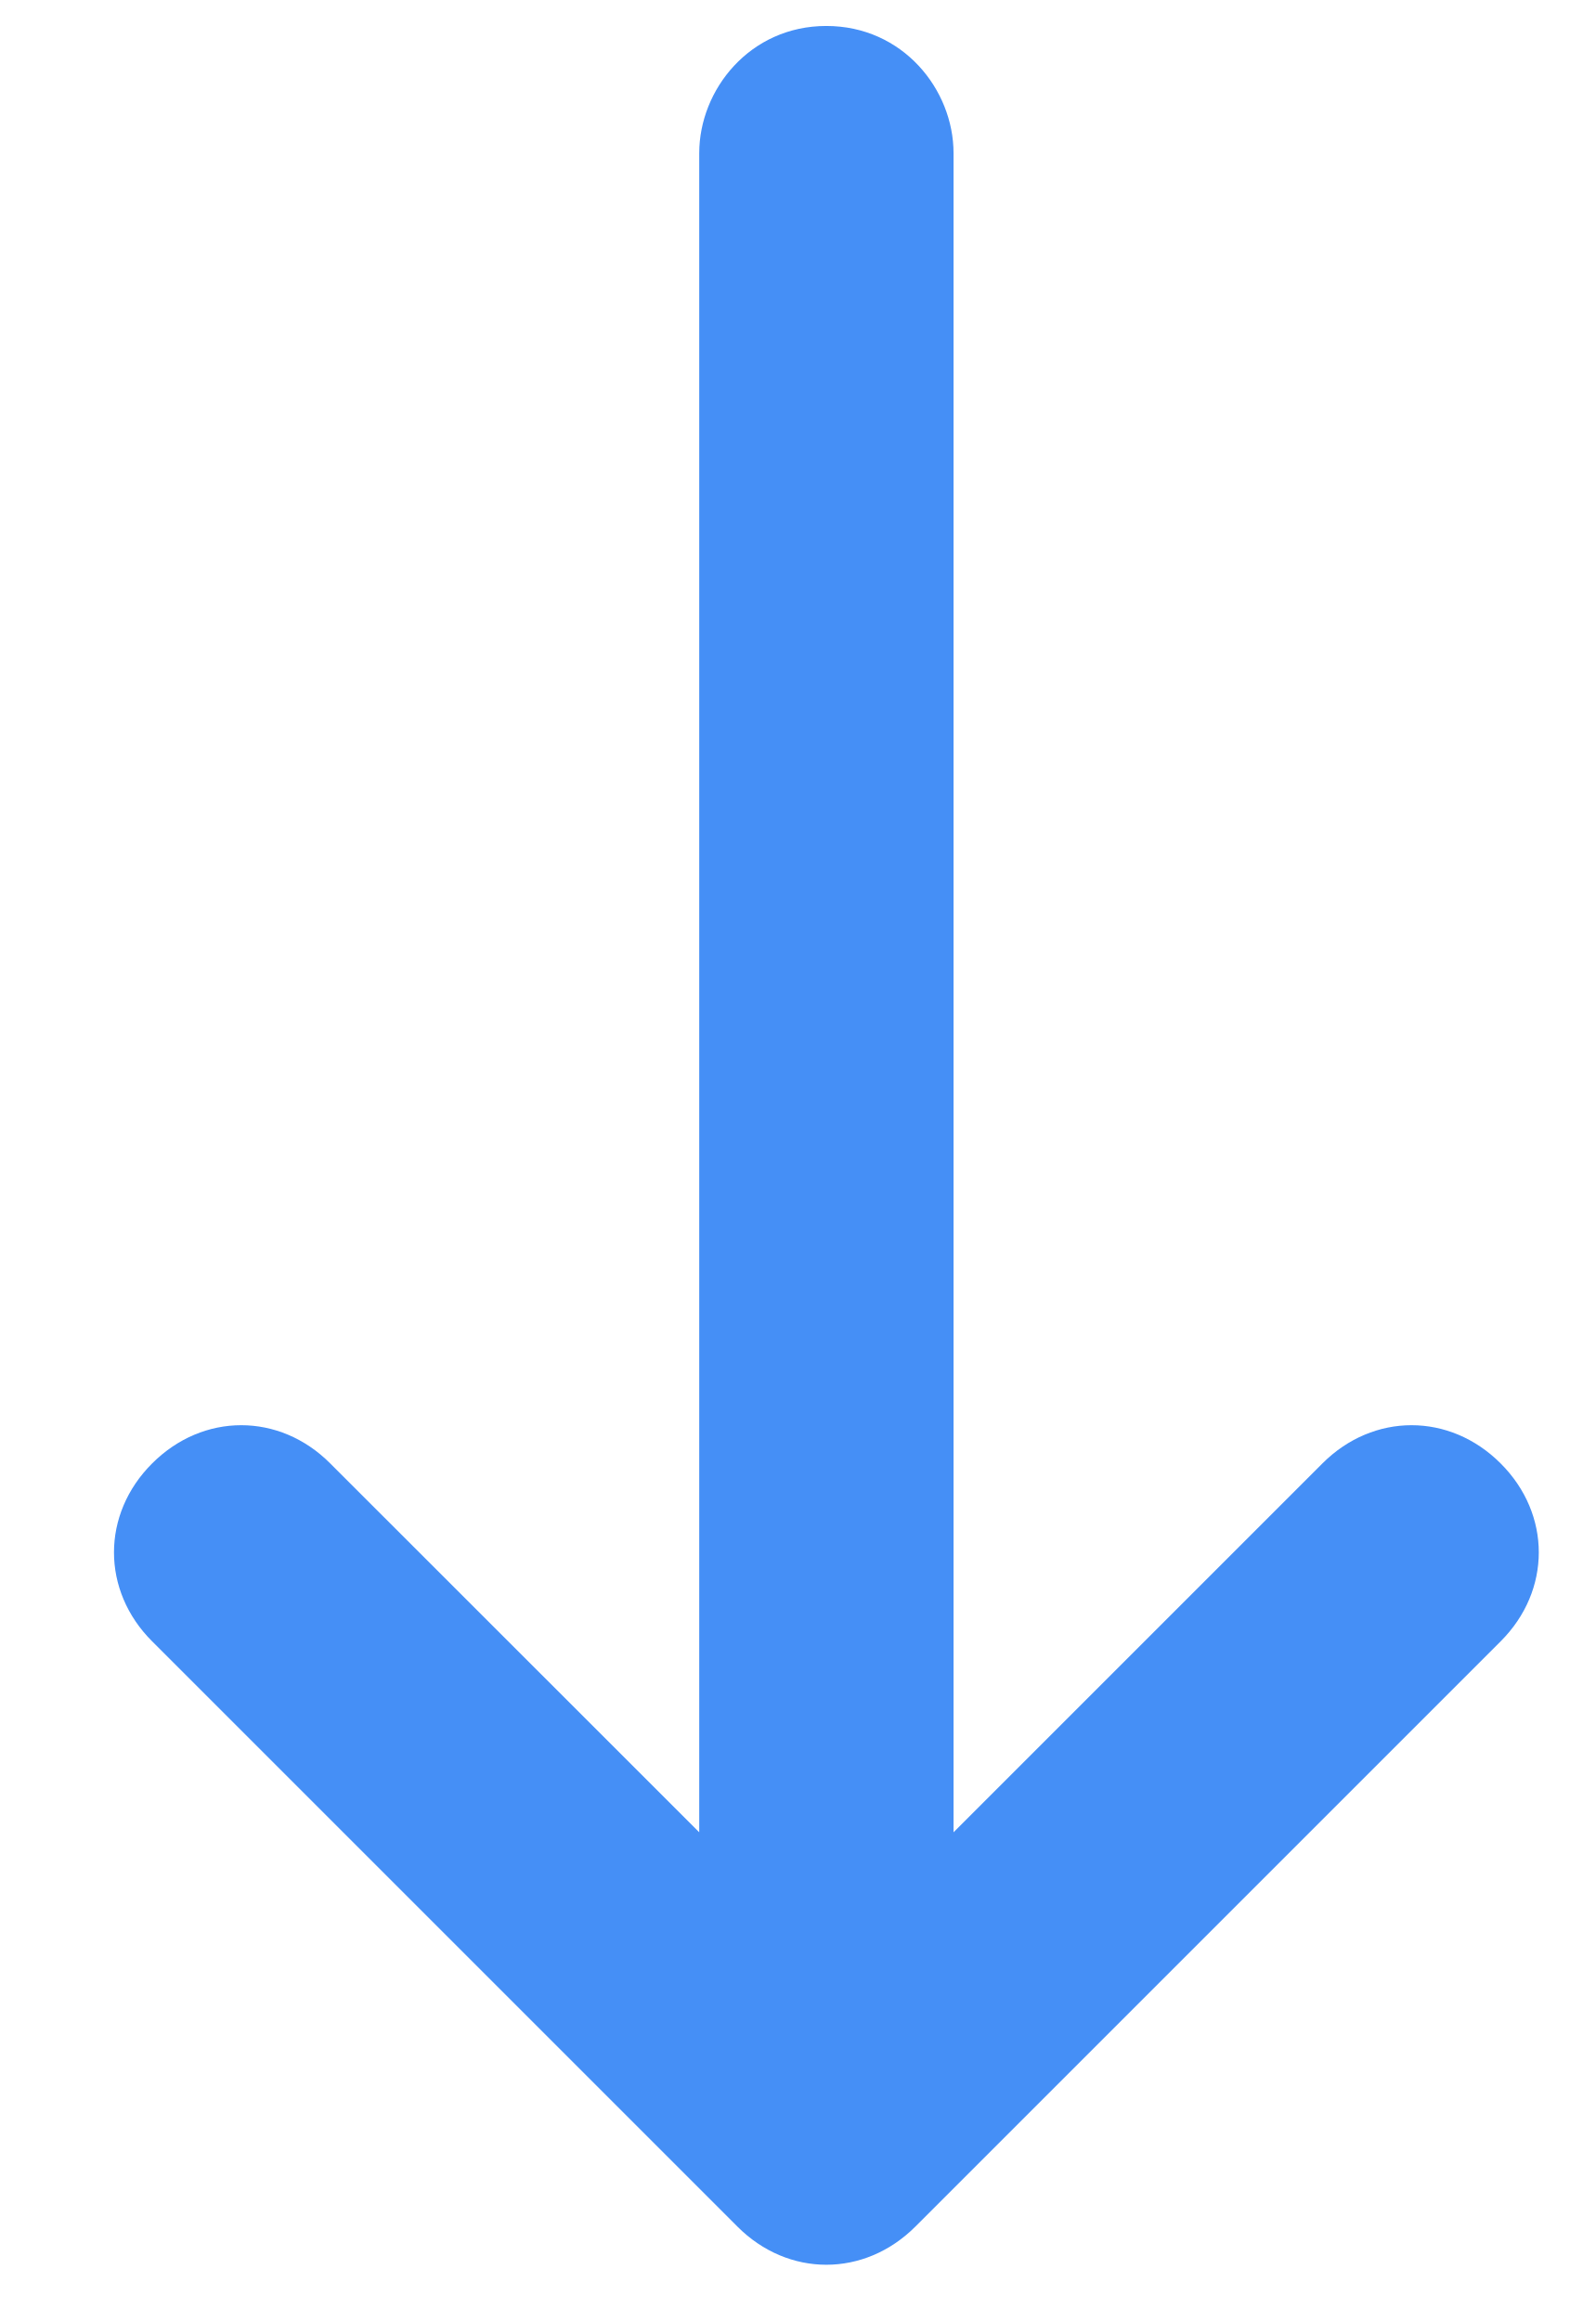
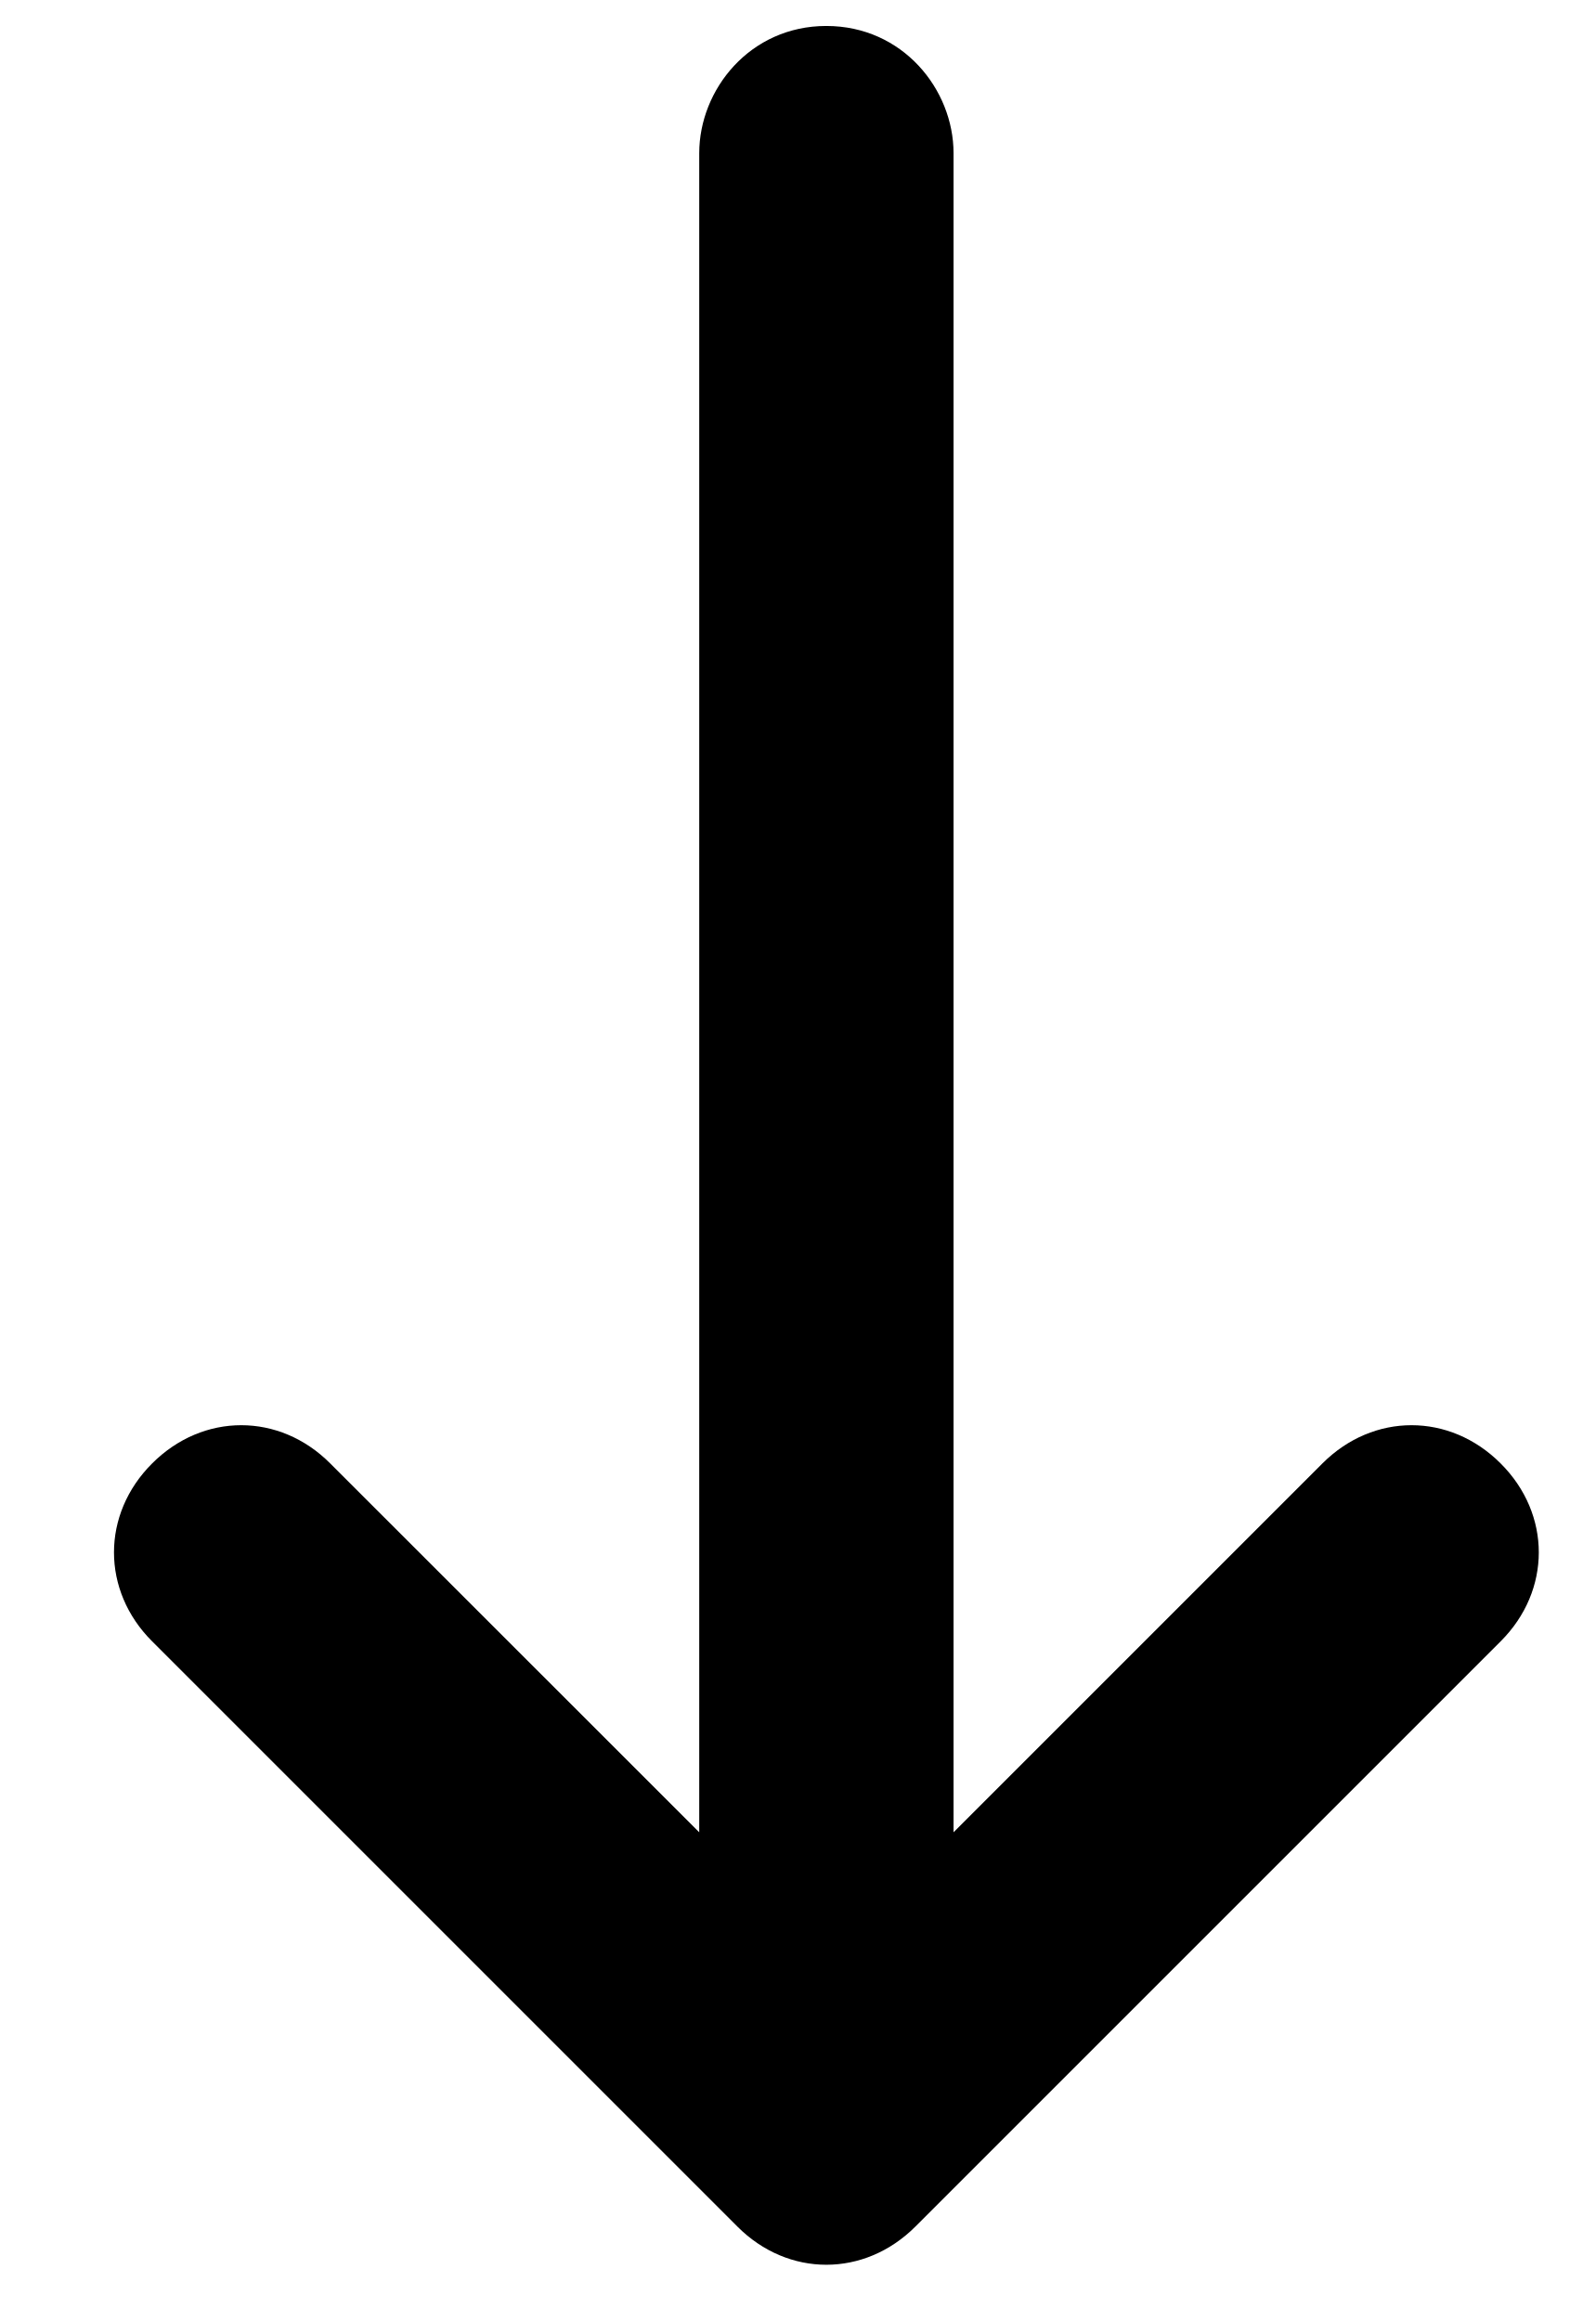
- <svg xmlns="http://www.w3.org/2000/svg" width="11" height="16" viewBox="0 0 11 16" fill="none">
-   <path d="M4.82 1.056L4.82 12.631L2.276 10.088C1.926 9.737 1.4 9.737 1.049 10.088C0.698 10.438 0.698 10.965 1.049 11.315L5.083 15.349C5.433 15.7 5.959 15.7 6.31 15.349L10.344 11.315C10.695 10.965 10.695 10.438 10.344 10.088C9.993 9.737 9.467 9.737 9.116 10.088L6.573 12.631L6.573 1.056C6.573 0.617 6.223 0.179 5.696 0.179C5.17 0.179 4.82 0.617 4.82 1.056Z" fill="#458FF6" />
+ <svg xmlns="http://www.w3.org/2000/svg" width="11" height="16" viewBox="0 0 11 16">
+   <path d="M4.82 1.056L4.82 12.631L2.276 10.088C1.926 9.737 1.4 9.737 1.049 10.088C0.698 10.438 0.698 10.965 1.049 11.315L5.083 15.349C5.433 15.7 5.959 15.7 6.31 15.349L10.344 11.315C10.695 10.965 10.695 10.438 10.344 10.088C9.993 9.737 9.467 9.737 9.116 10.088L6.573 12.631L6.573 1.056C6.573 0.617 6.223 0.179 5.696 0.179C5.17 0.179 4.82 0.617 4.82 1.056Z" />
</svg>
